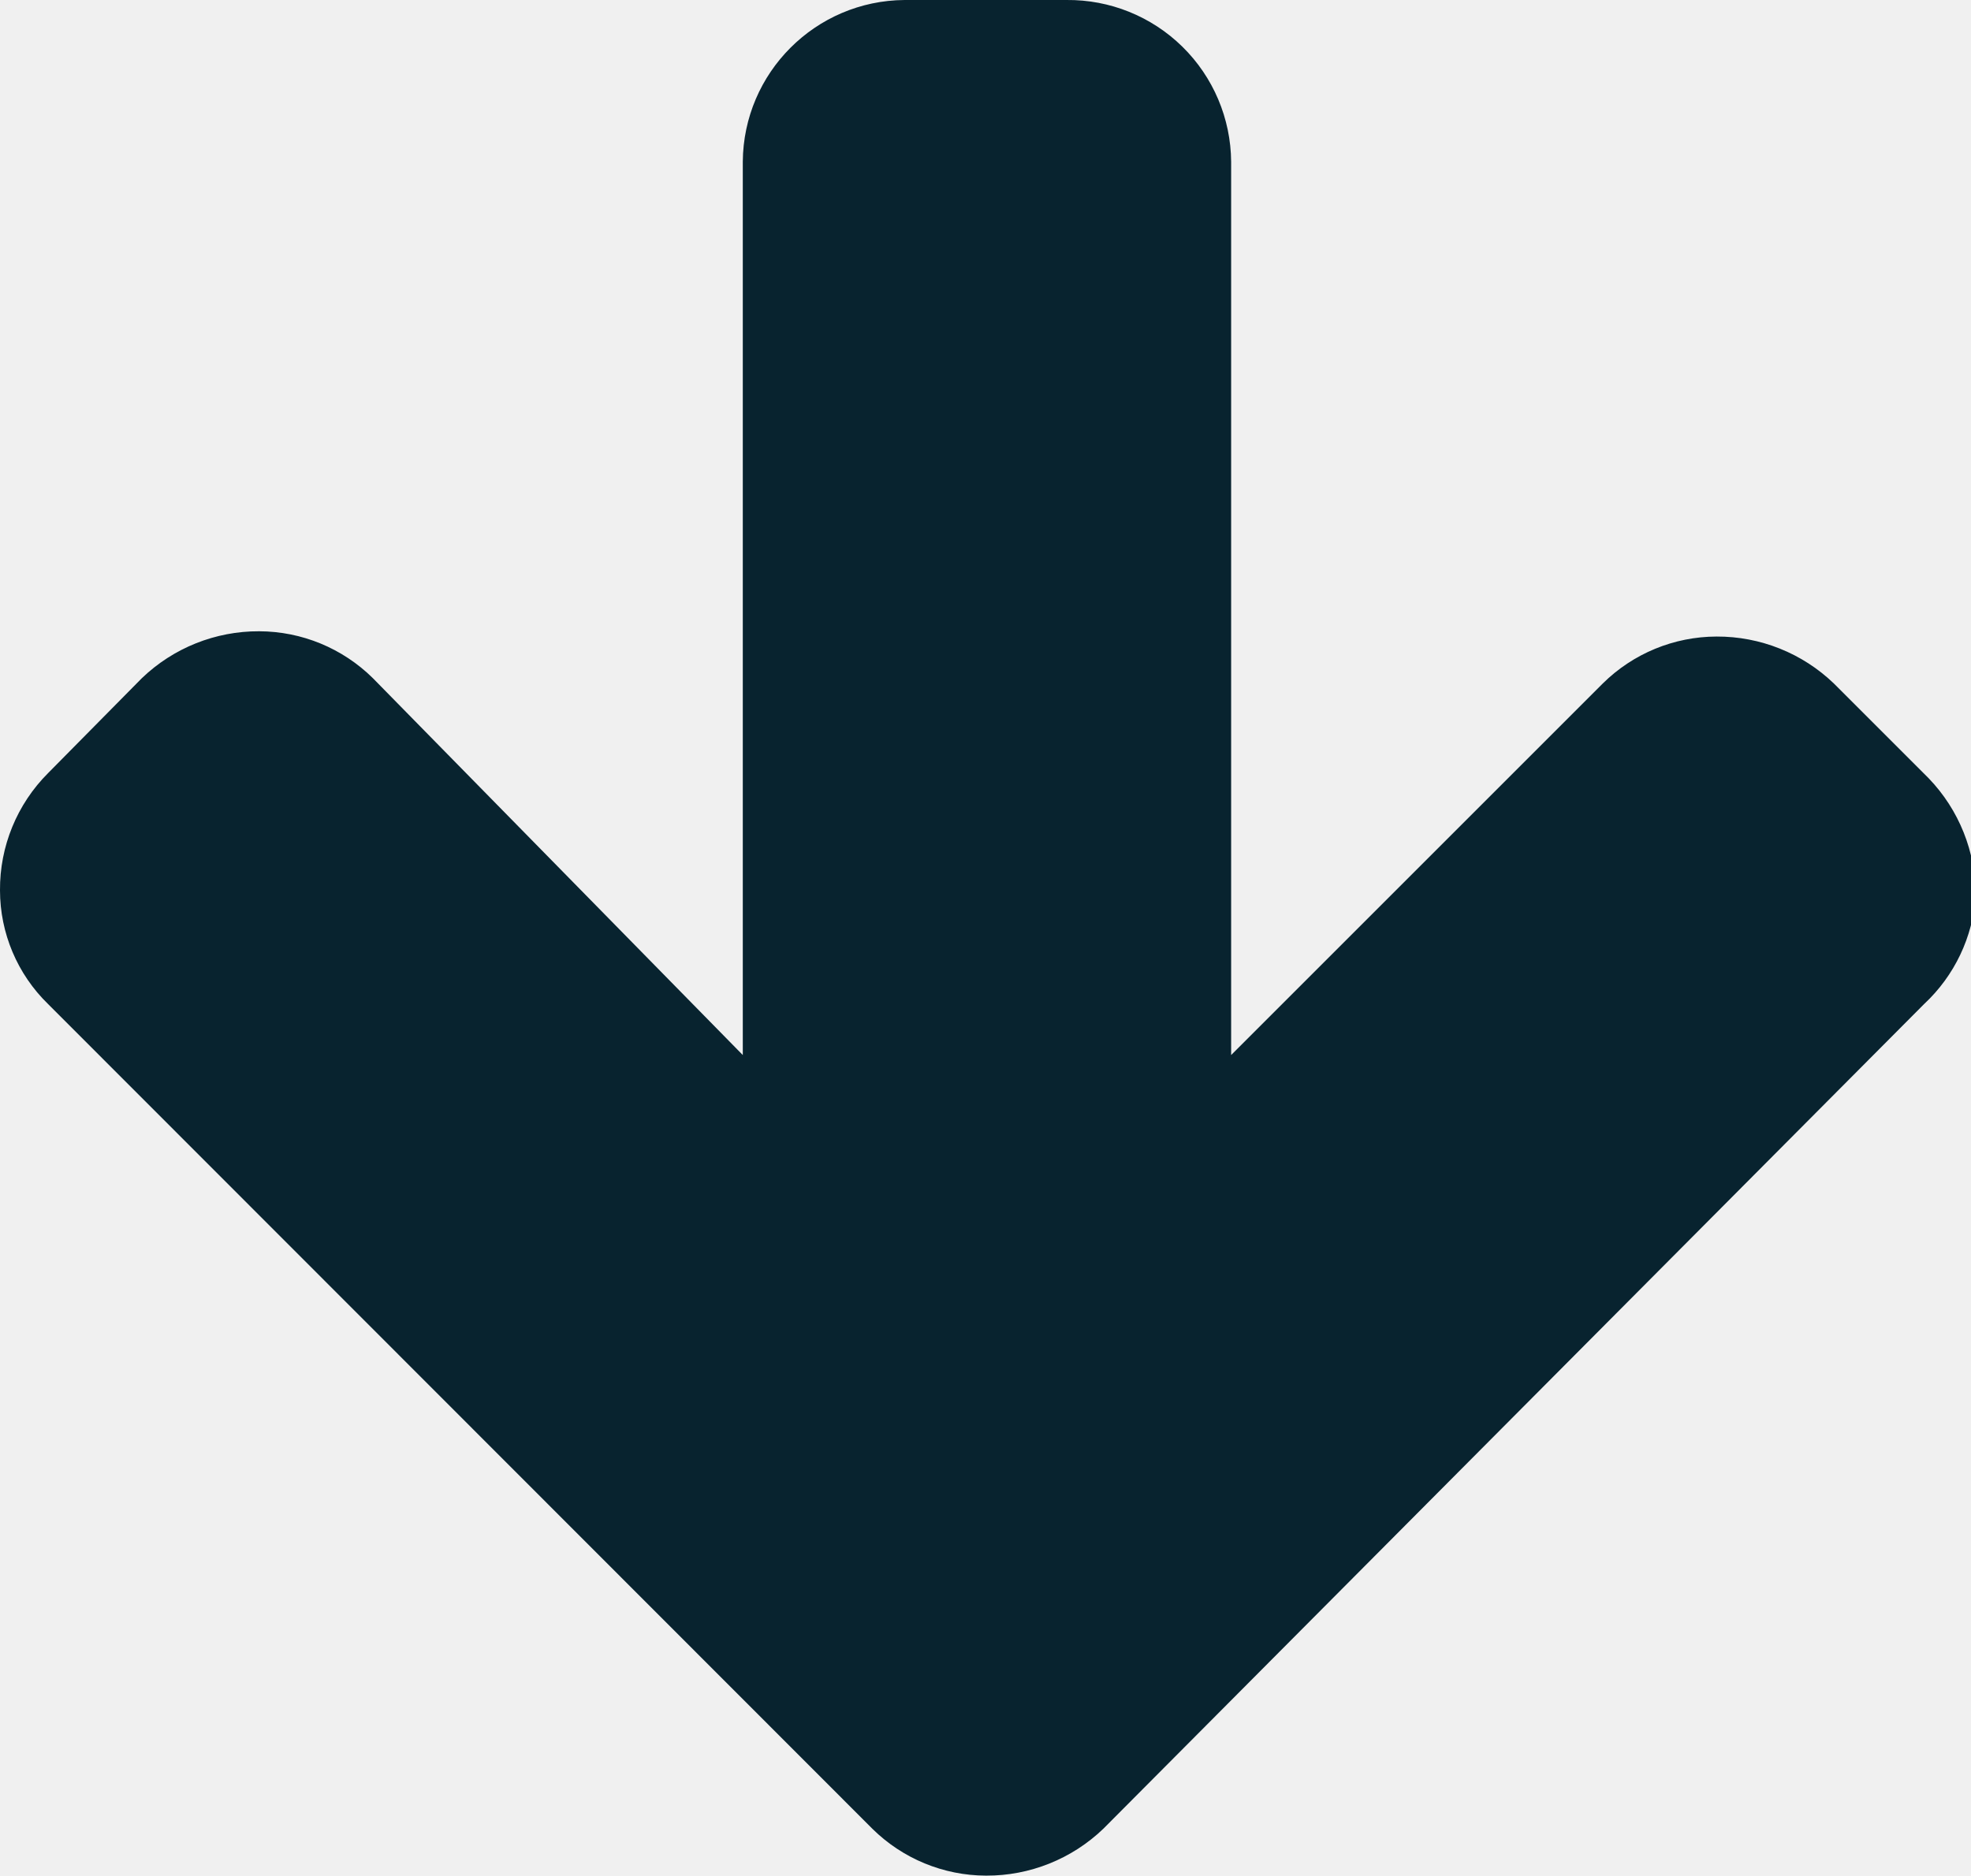
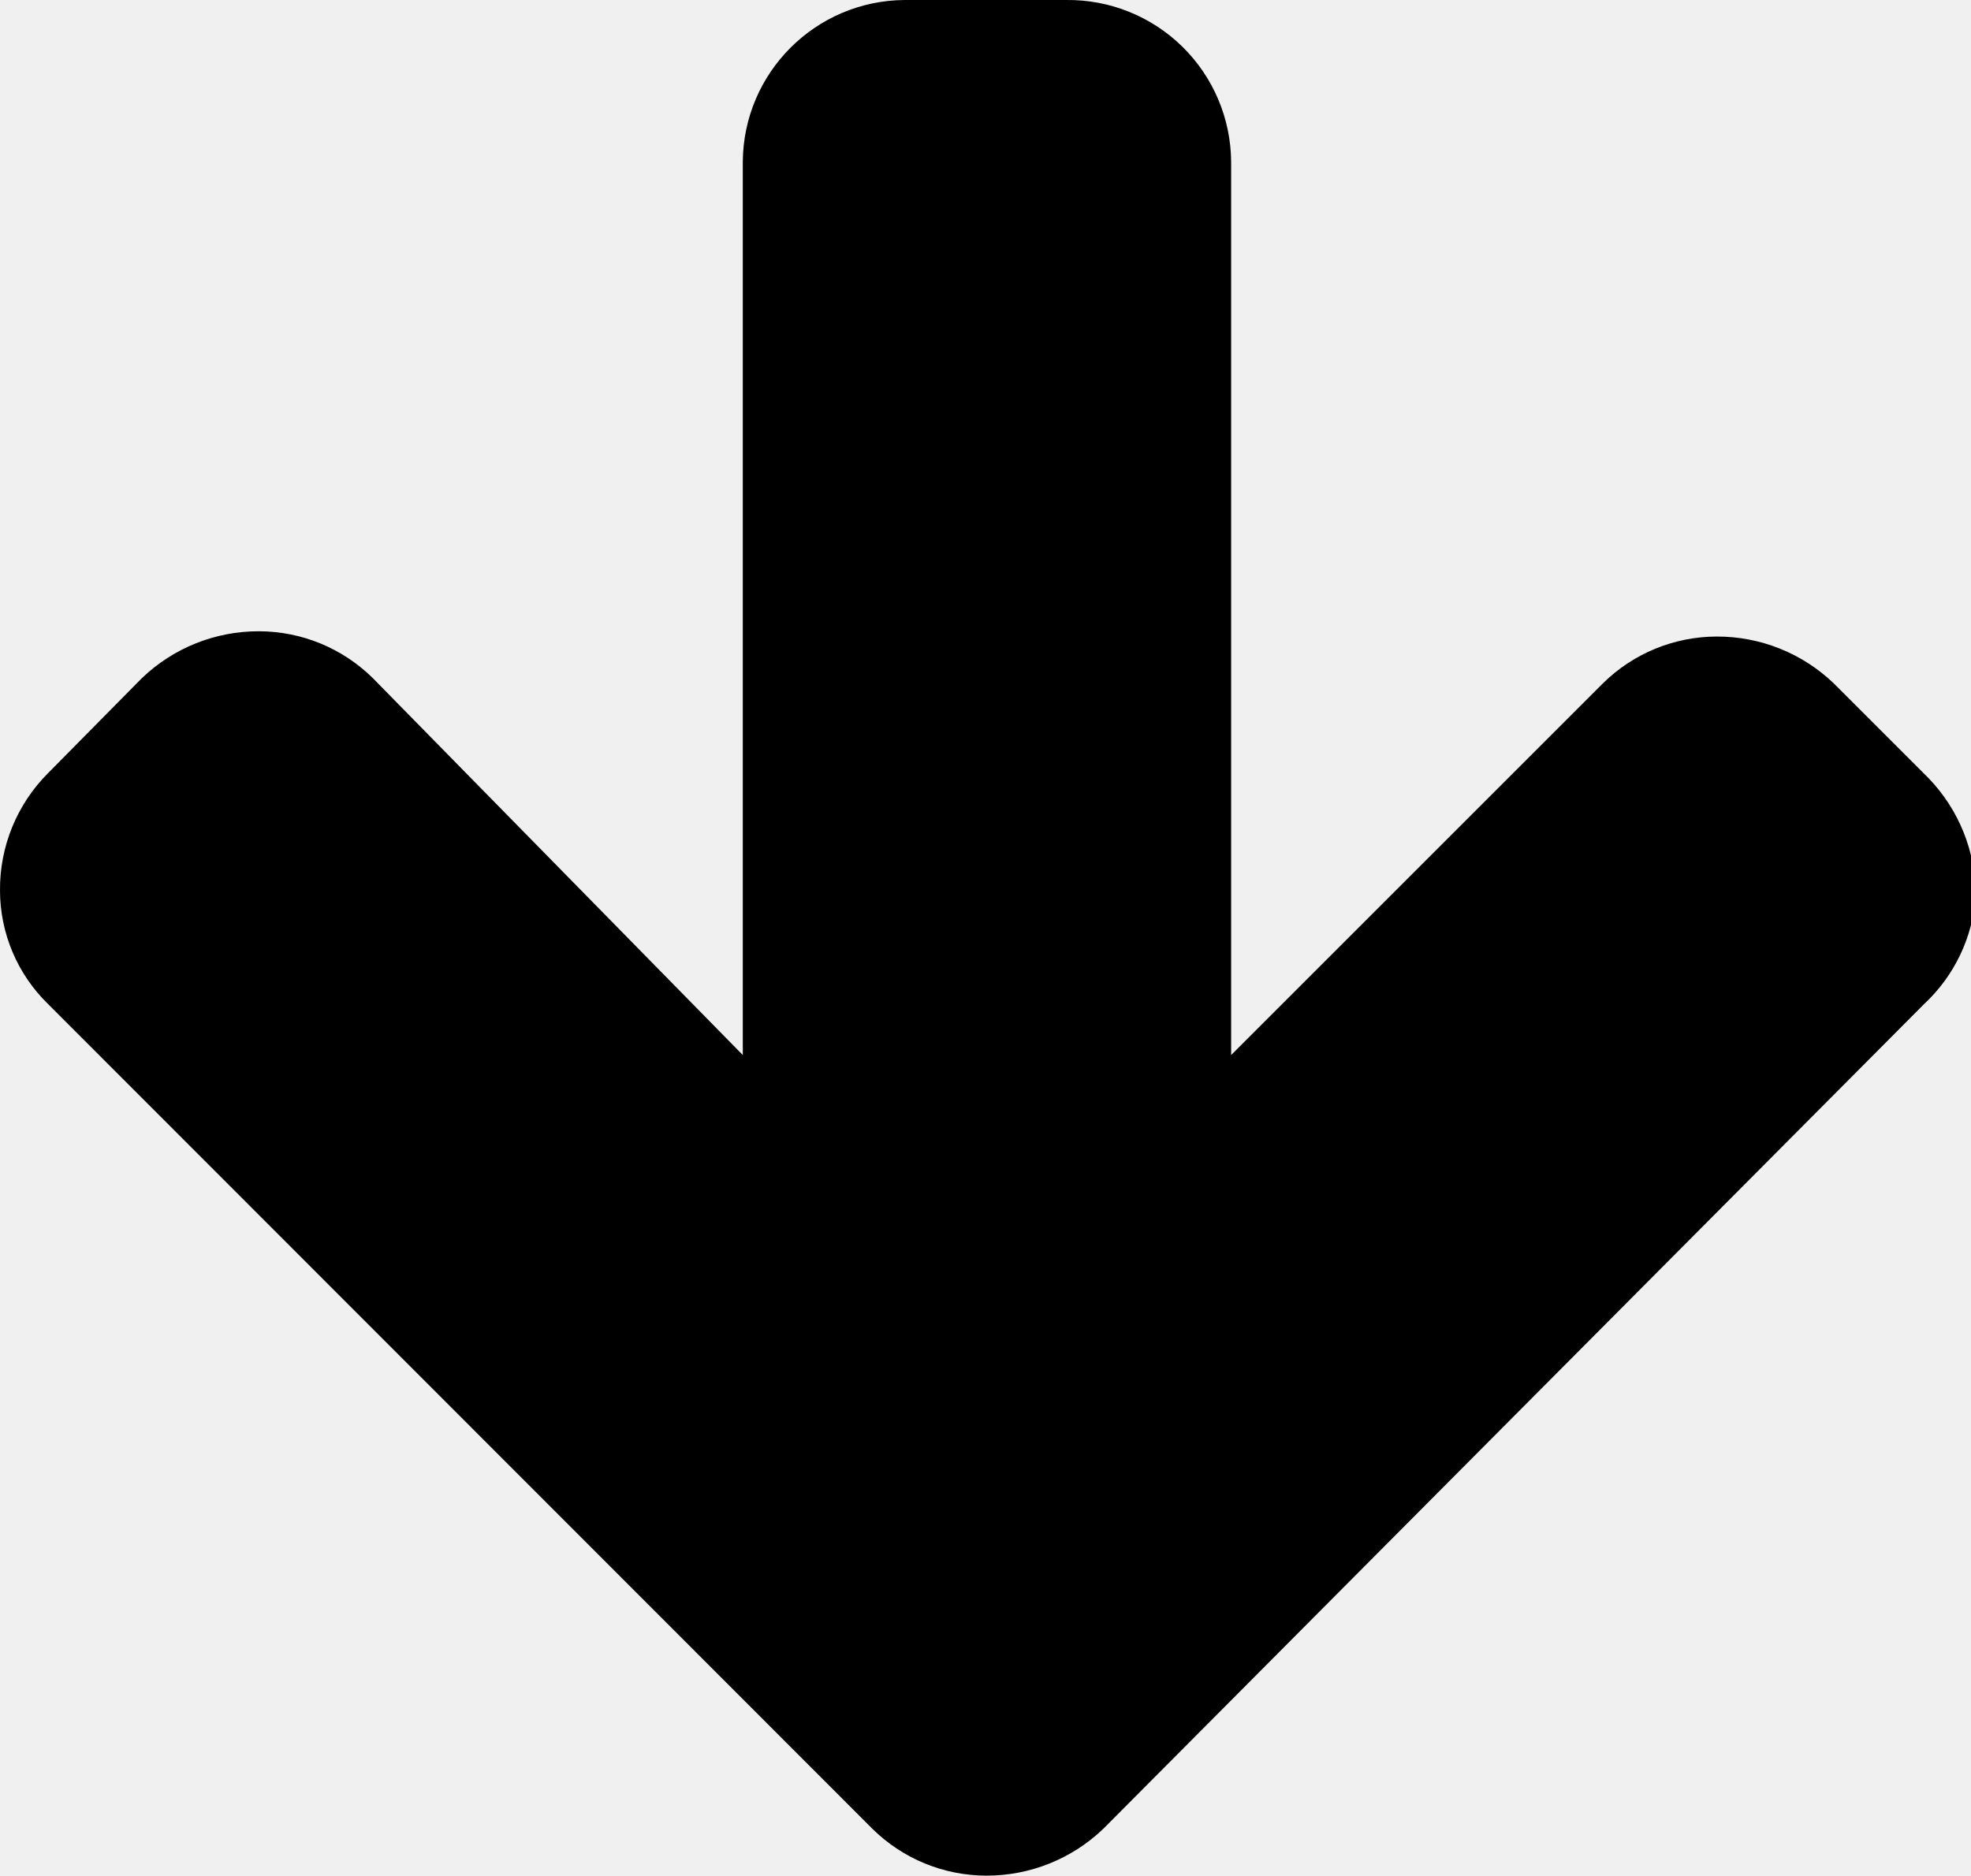
<svg xmlns="http://www.w3.org/2000/svg" height="26px" viewBox="0 0 33.62 32">
-   <defs>
-     <style>.cls-1{isolation:isolate;}.cls-2{fill:#08232f;}.clst-2:hover{fill:#fff;}</style>
-   </defs>
  <g id="Layer_2" data-name="Layer 2">
    <g id="Layer_1-2" data-name="Layer 1">
      <g class="cls-1">
-         <path class="cls-2" d="M32.82,17.13l-14,14.07a2.87,2.87,0,0,1-2,.8,2.77,2.77,0,0,1-1.94-.8L.82,17.13A2.71,2.71,0,0,1,0,15.19a2.8,2.8,0,0,1,.82-2l1.6-1.62a2.87,2.87,0,0,1,2-.8,2.77,2.77,0,0,1,1.94.8L12.67,18V2.76A2.78,2.78,0,0,1,15.43,0h2.76A2.78,2.78,0,0,1,21,2.76V18l6.34-6.34a2.77,2.77,0,0,1,1.94-.8,2.87,2.87,0,0,1,2,.8l1.62,1.62a2.87,2.87,0,0,1,.8,2A2.78,2.78,0,0,1,32.82,17.13Z" />
+         <path class="cls-arrow" d="M32.82,17.13l-14,14.07a2.87,2.87,0,0,1-2,.8,2.77,2.77,0,0,1-1.94-.8L.82,17.13A2.71,2.71,0,0,1,0,15.19a2.8,2.8,0,0,1,.82-2l1.6-1.62a2.87,2.87,0,0,1,2-.8,2.77,2.77,0,0,1,1.94.8L12.67,18V2.76A2.78,2.78,0,0,1,15.43,0h2.76A2.78,2.78,0,0,1,21,2.76V18l6.34-6.34a2.77,2.77,0,0,1,1.94-.8,2.87,2.87,0,0,1,2,.8l1.62,1.62a2.87,2.87,0,0,1,.8,2A2.78,2.78,0,0,1,32.82,17.13Z" />
      </g>
    </g>
  </g>
</svg>
